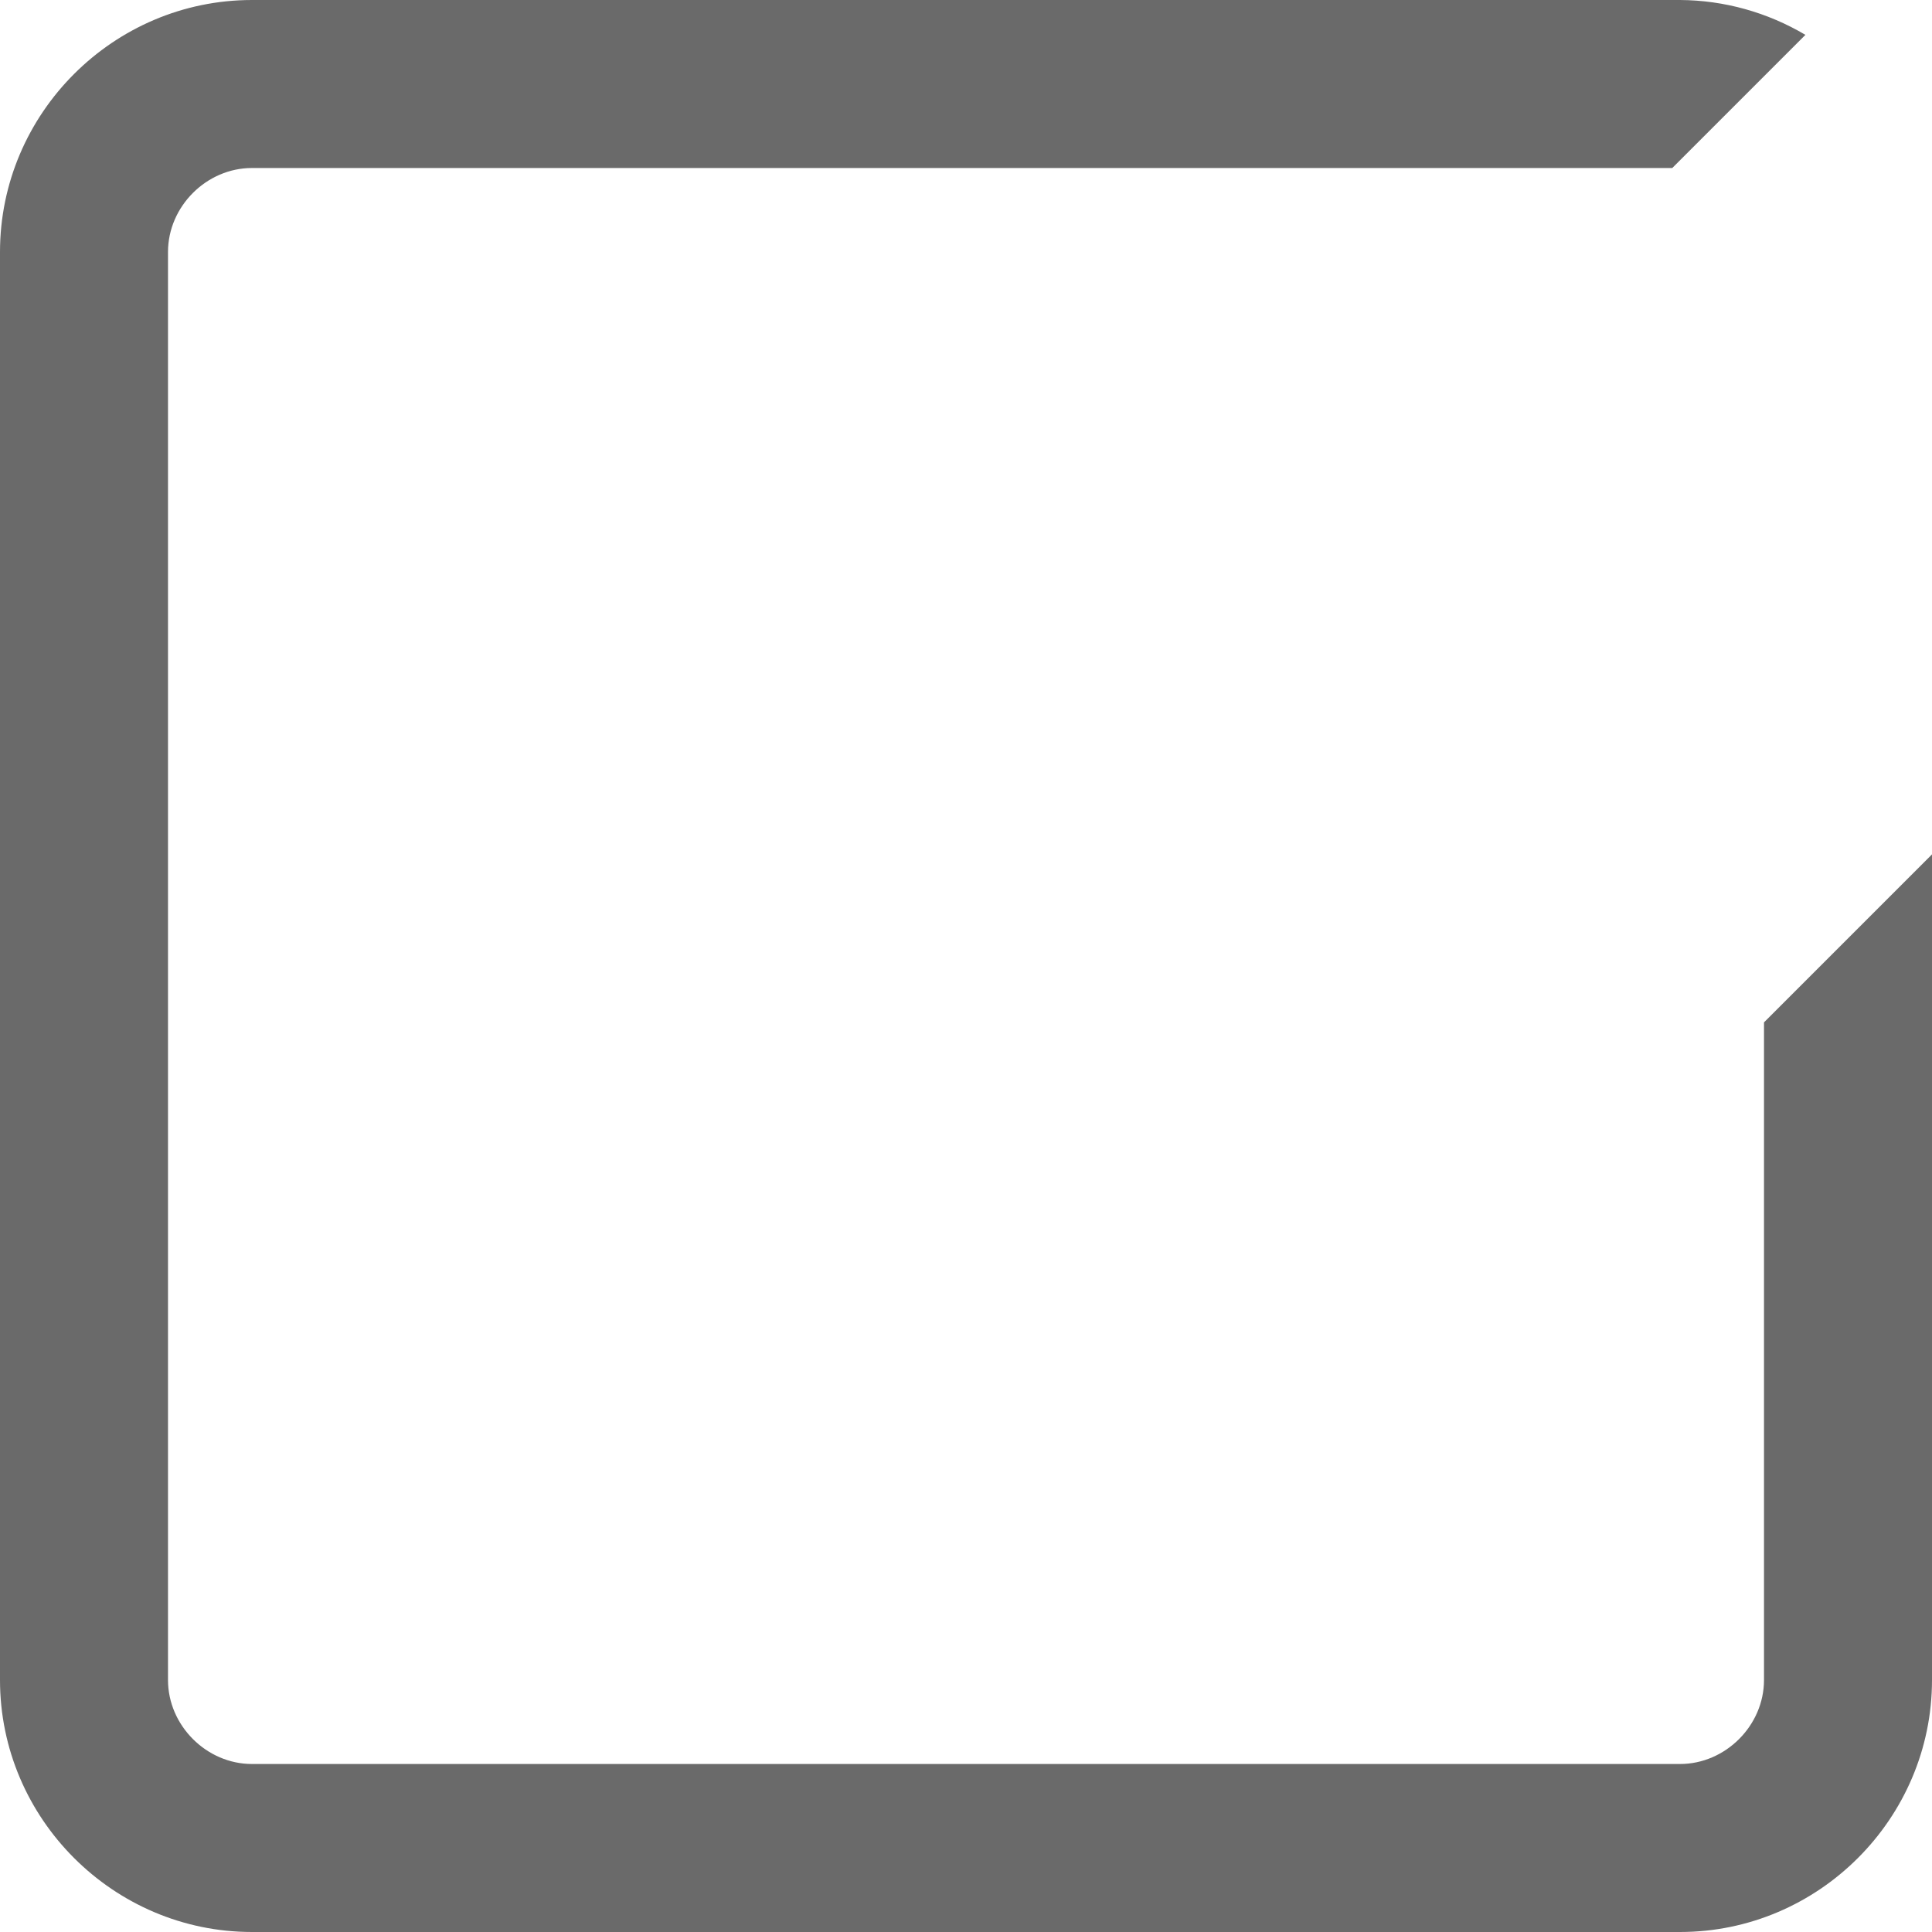
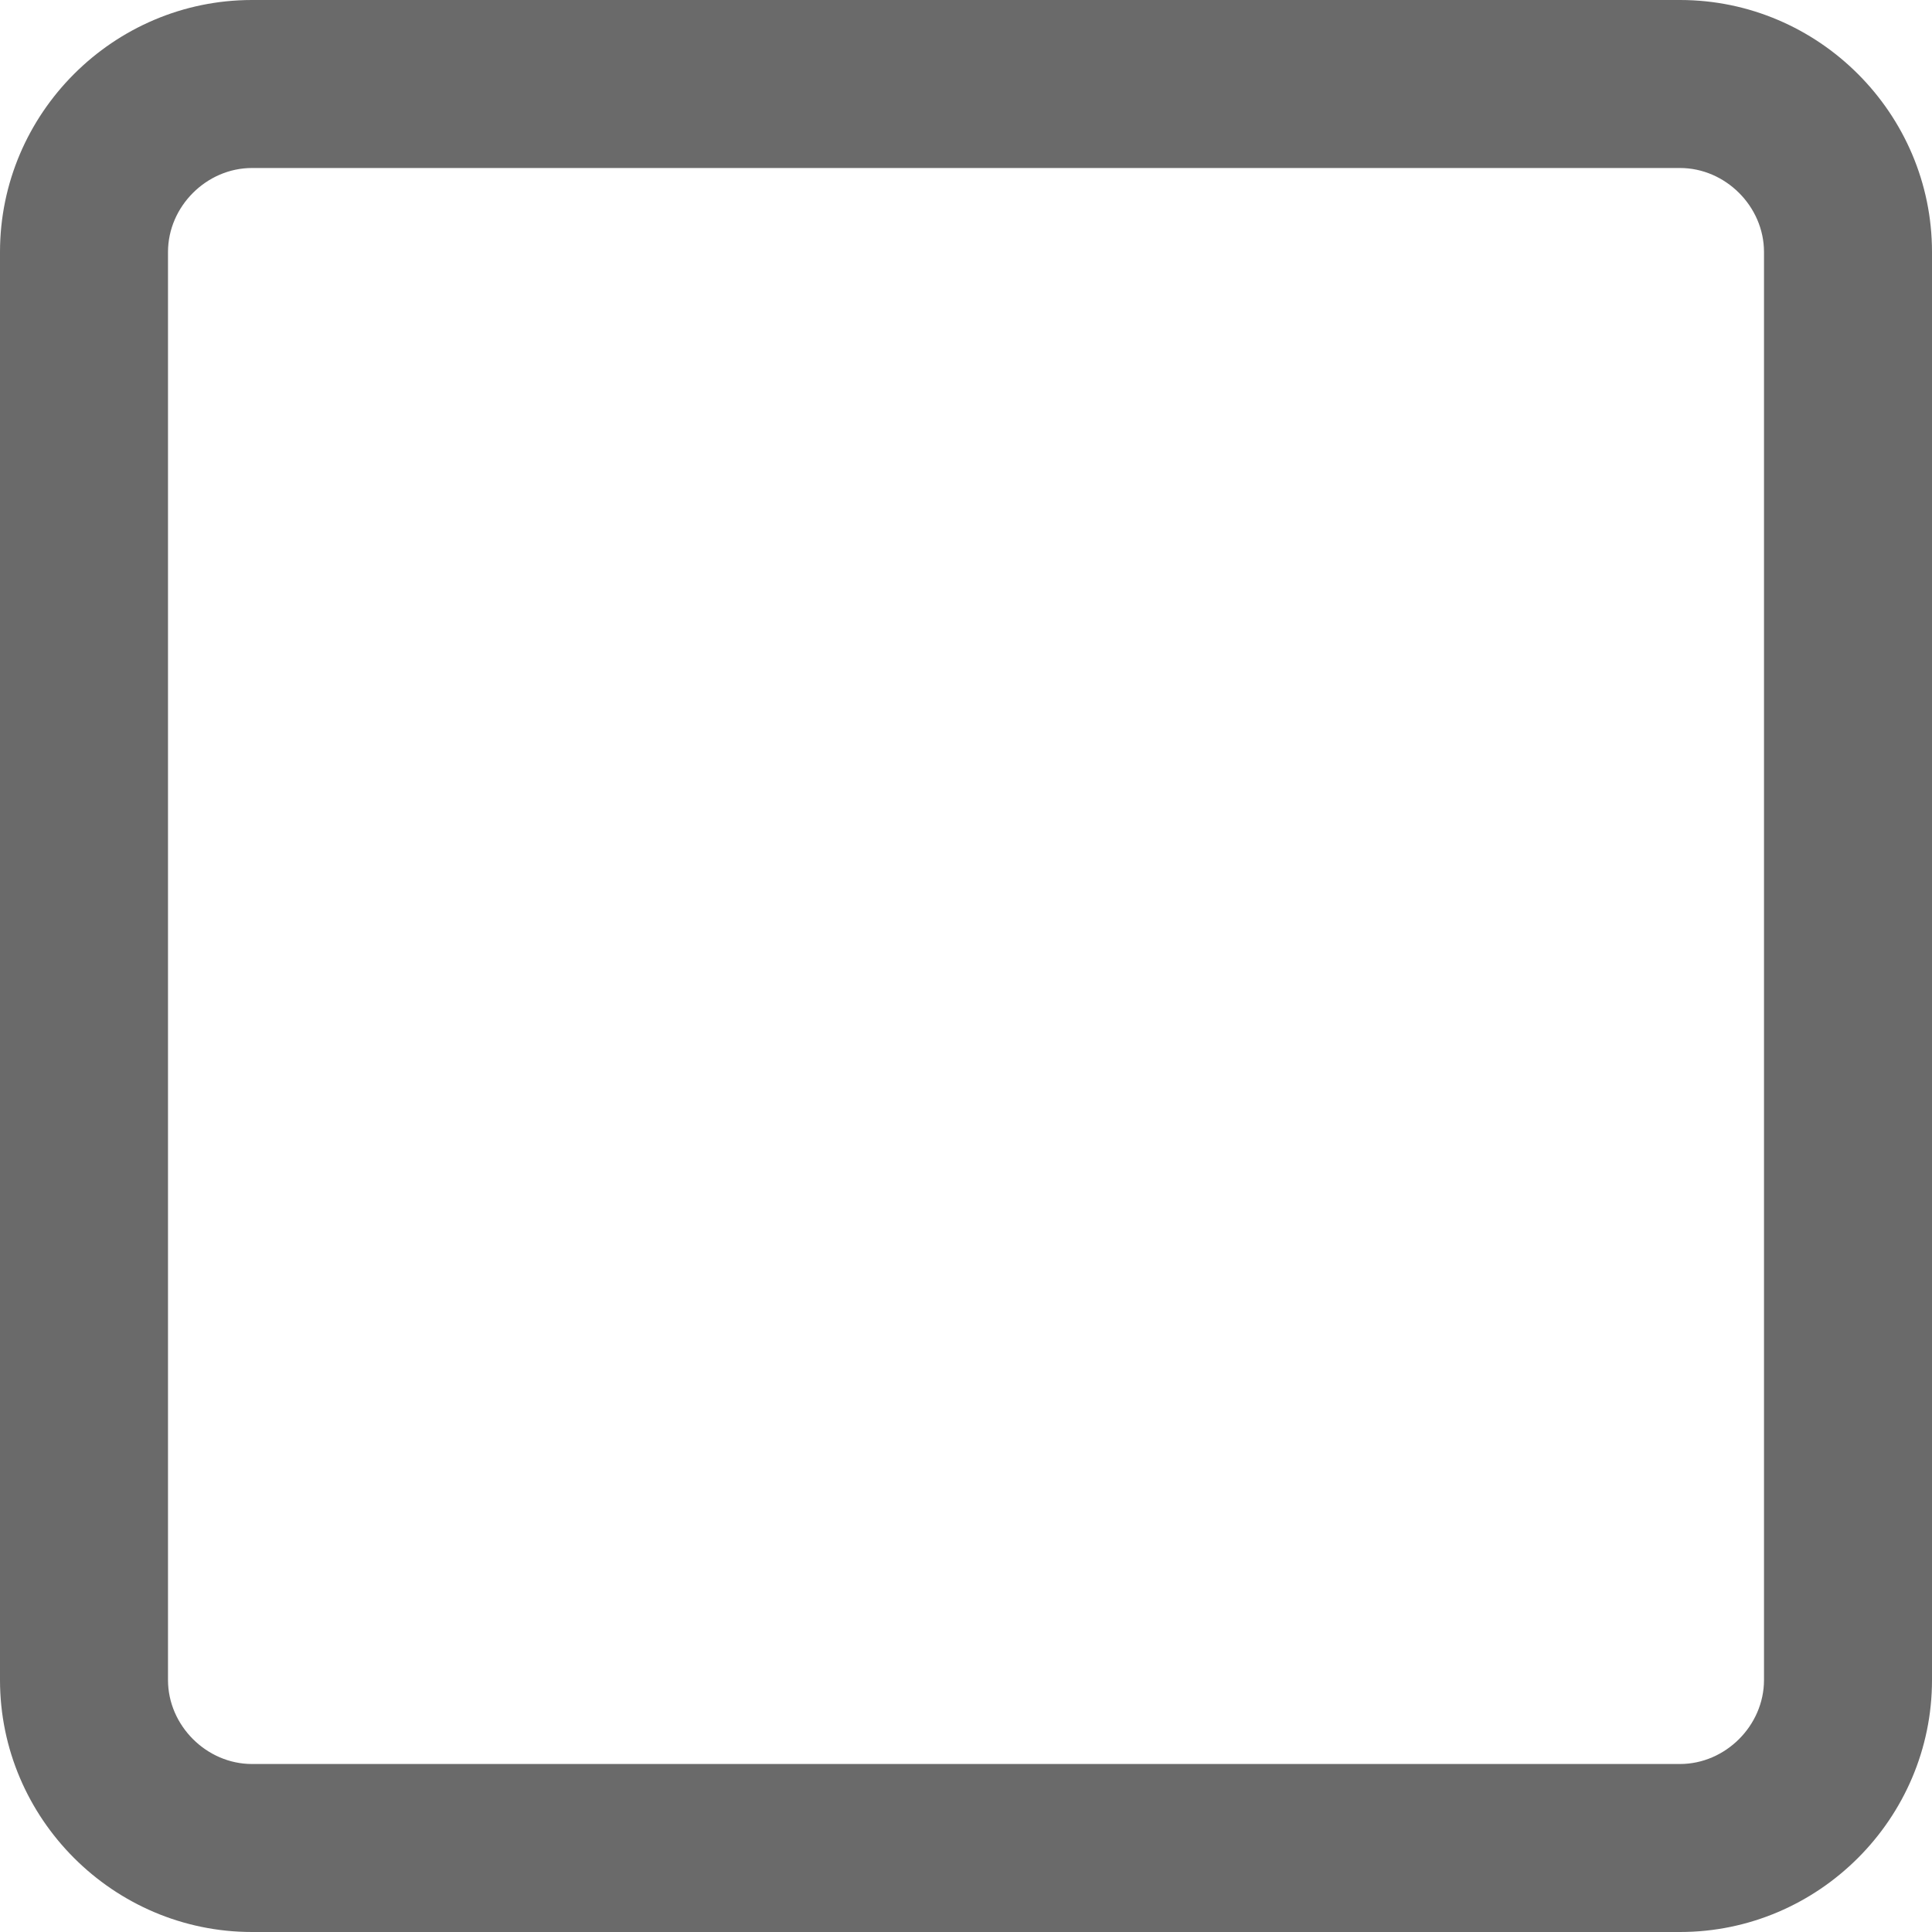
<svg xmlns="http://www.w3.org/2000/svg" width="23" height="23" viewBox="0 0 23 23" fill="none">
-   <path d="M21 20C21 20.542 20.542 21 20 21H3C2.458 21 2 20.542 2 20V3C2 2.458 2.458 2 3 2H19.908L21.493 0.415C21.041 0.147 20.526 0.003 20 0H3C1.35 0 0 1.35 0 3V20C0 21.65 1.35 23 3 23H20C21.65 23 23 21.65 23 20V10.171L21 12.171V20Z" fill="#6A6A6A" />
+   <path fill-rule="evenodd" clip-rule="evenodd" d="M3 0H20C21.65 0 23 1.35 23 3V20C23 21.65 21.65 23 20 23H3C1.35 23 0 21.65 0 20V3C0 1.35 1.35 0 3 0ZM21 3C21 2.458 20.542 2 20 2H3C2.458 2 2 2.458 2 3V20C2 20.542 2.458 21 3 21H20C20.542 21 21 20.542 21 20V3Z" fill="#6A6A6A" />
</svg>
